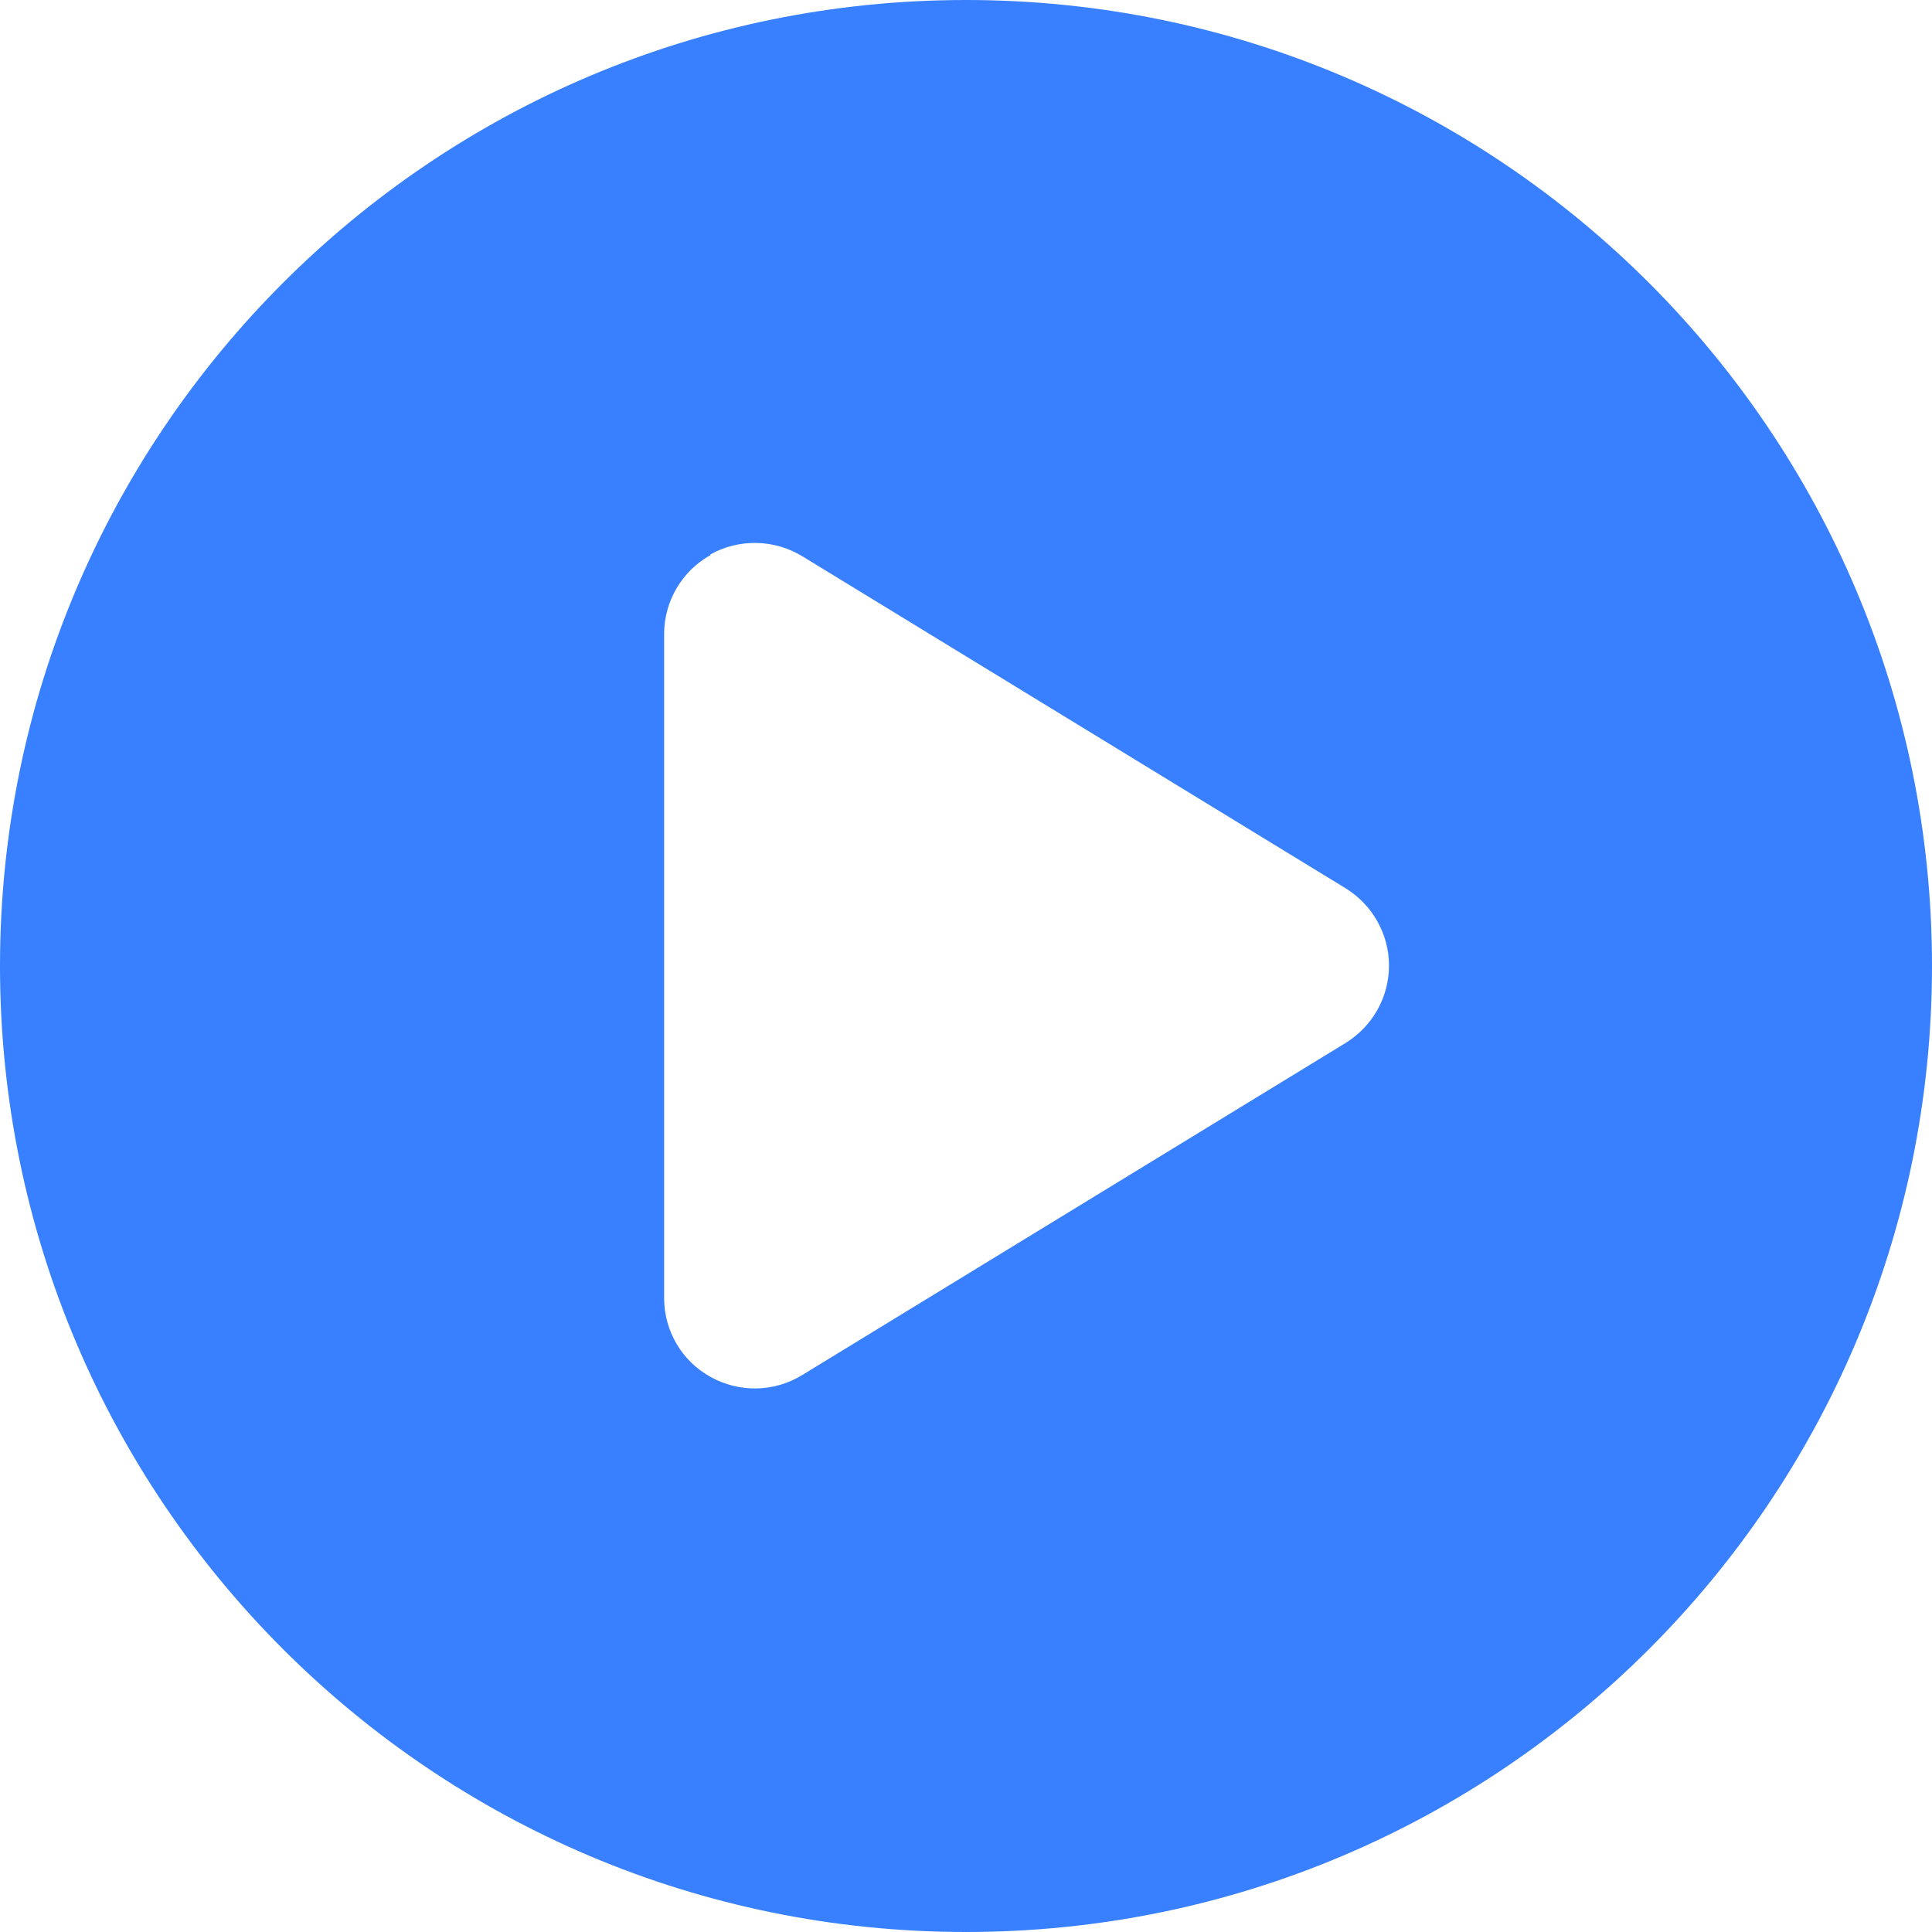
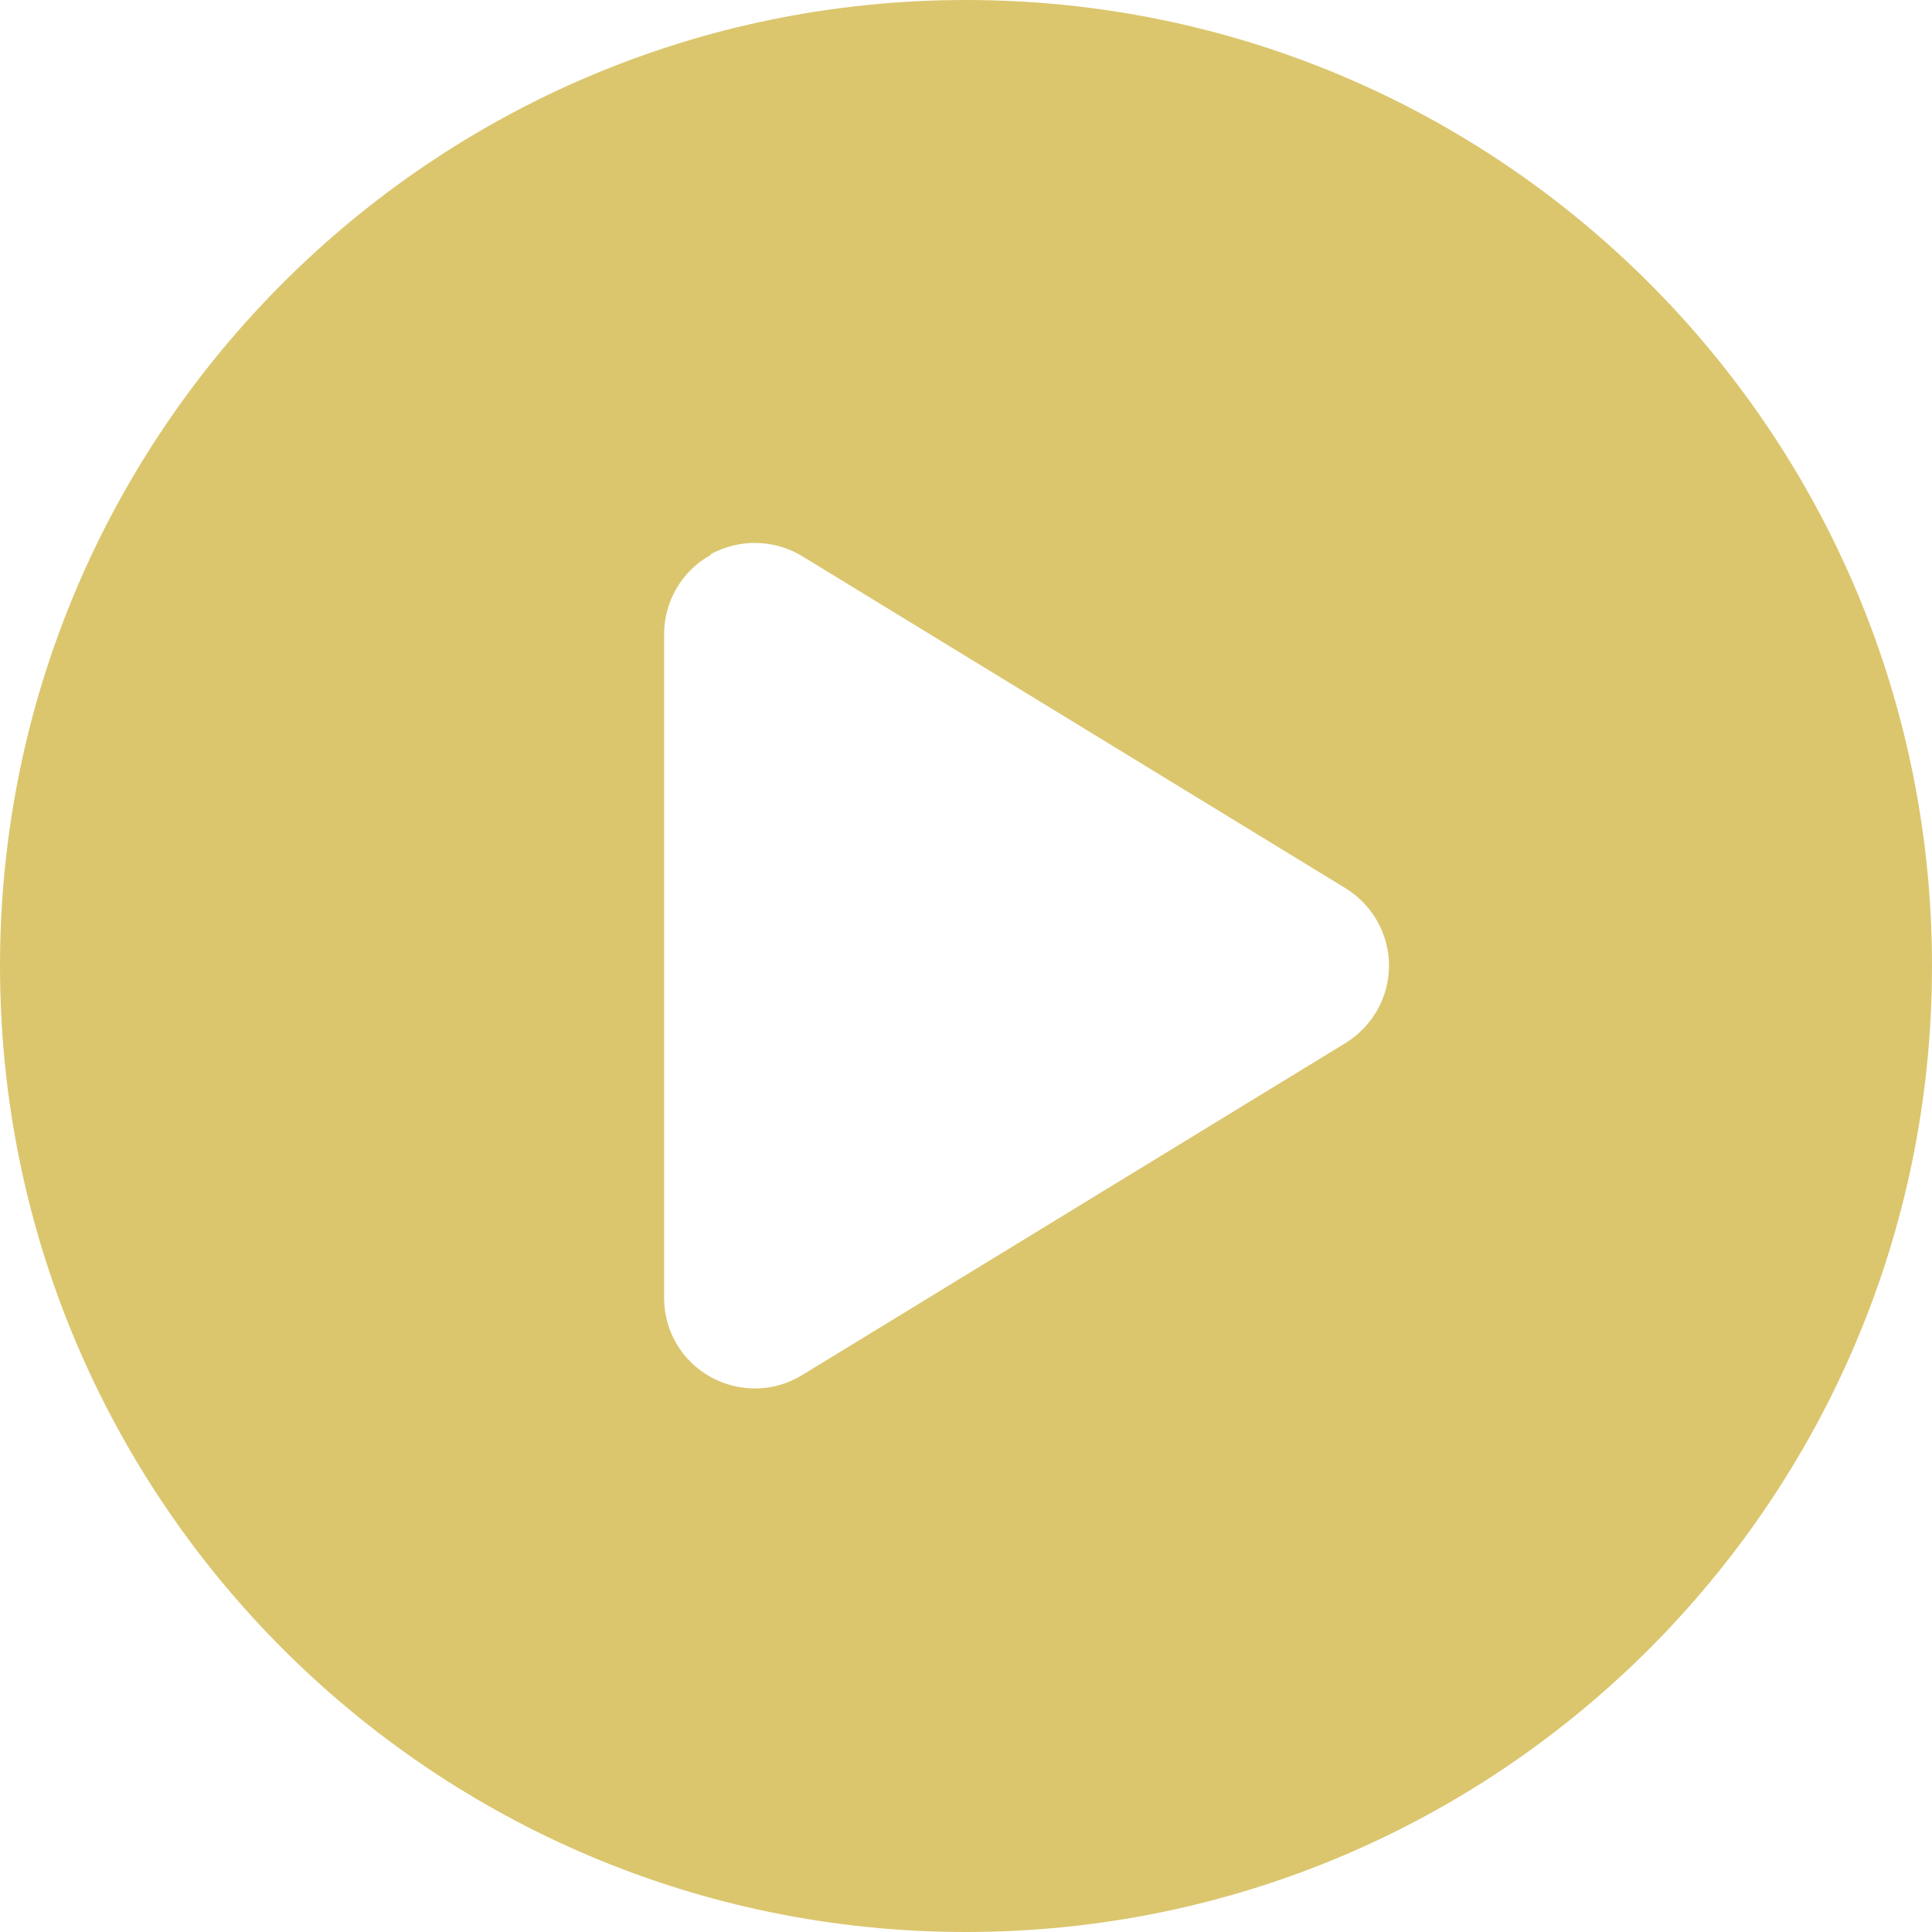
<svg xmlns="http://www.w3.org/2000/svg" viewBox="0 0 512 512">
-   <path d="M0 256a256 256 0 1 1 512 0A256 256 0 1 1 0 256zM188.3 147.1c-7.6 4.2-12.3 12.3-12.3 20.9V344c0 8.7 4.7 16.7 12.3 20.9s16.8 4.1 24.3-.5l144-88c7.1-4.4 11.5-12.1 11.5-20.5s-4.4-16.1-11.5-20.5l-144-88c-7.4-4.5-16.7-4.7-24.3-.5z" fill="#3880ff" />
+   <path d="M0 256a256 256 0 1 1 512 0A256 256 0 1 1 0 256zM188.3 147.1c-7.6 4.2-12.3 12.3-12.3 20.9V344c0 8.7 4.7 16.7 12.3 20.9s16.8 4.1 24.3-.5l144-88c7.1-4.4 11.5-12.1 11.5-20.5s-4.4-16.1-11.5-20.5l-144-88c-7.4-4.5-16.7-4.7-24.3-.5z" fill="#dbc66e" />
</svg>
